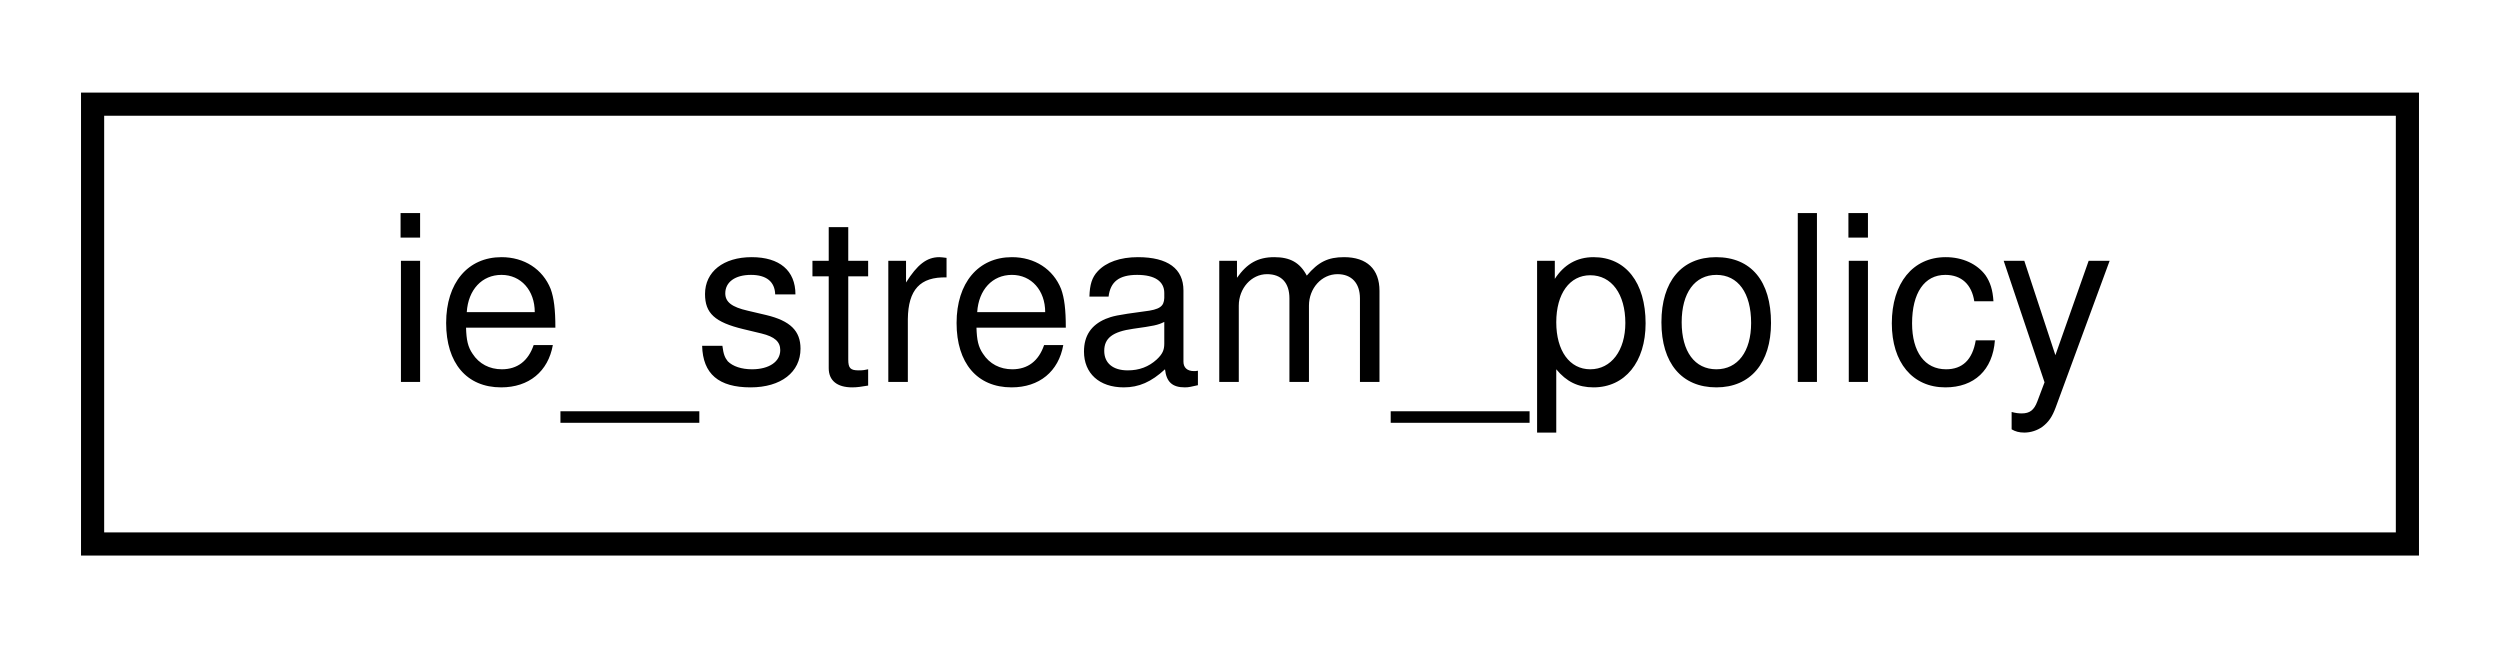
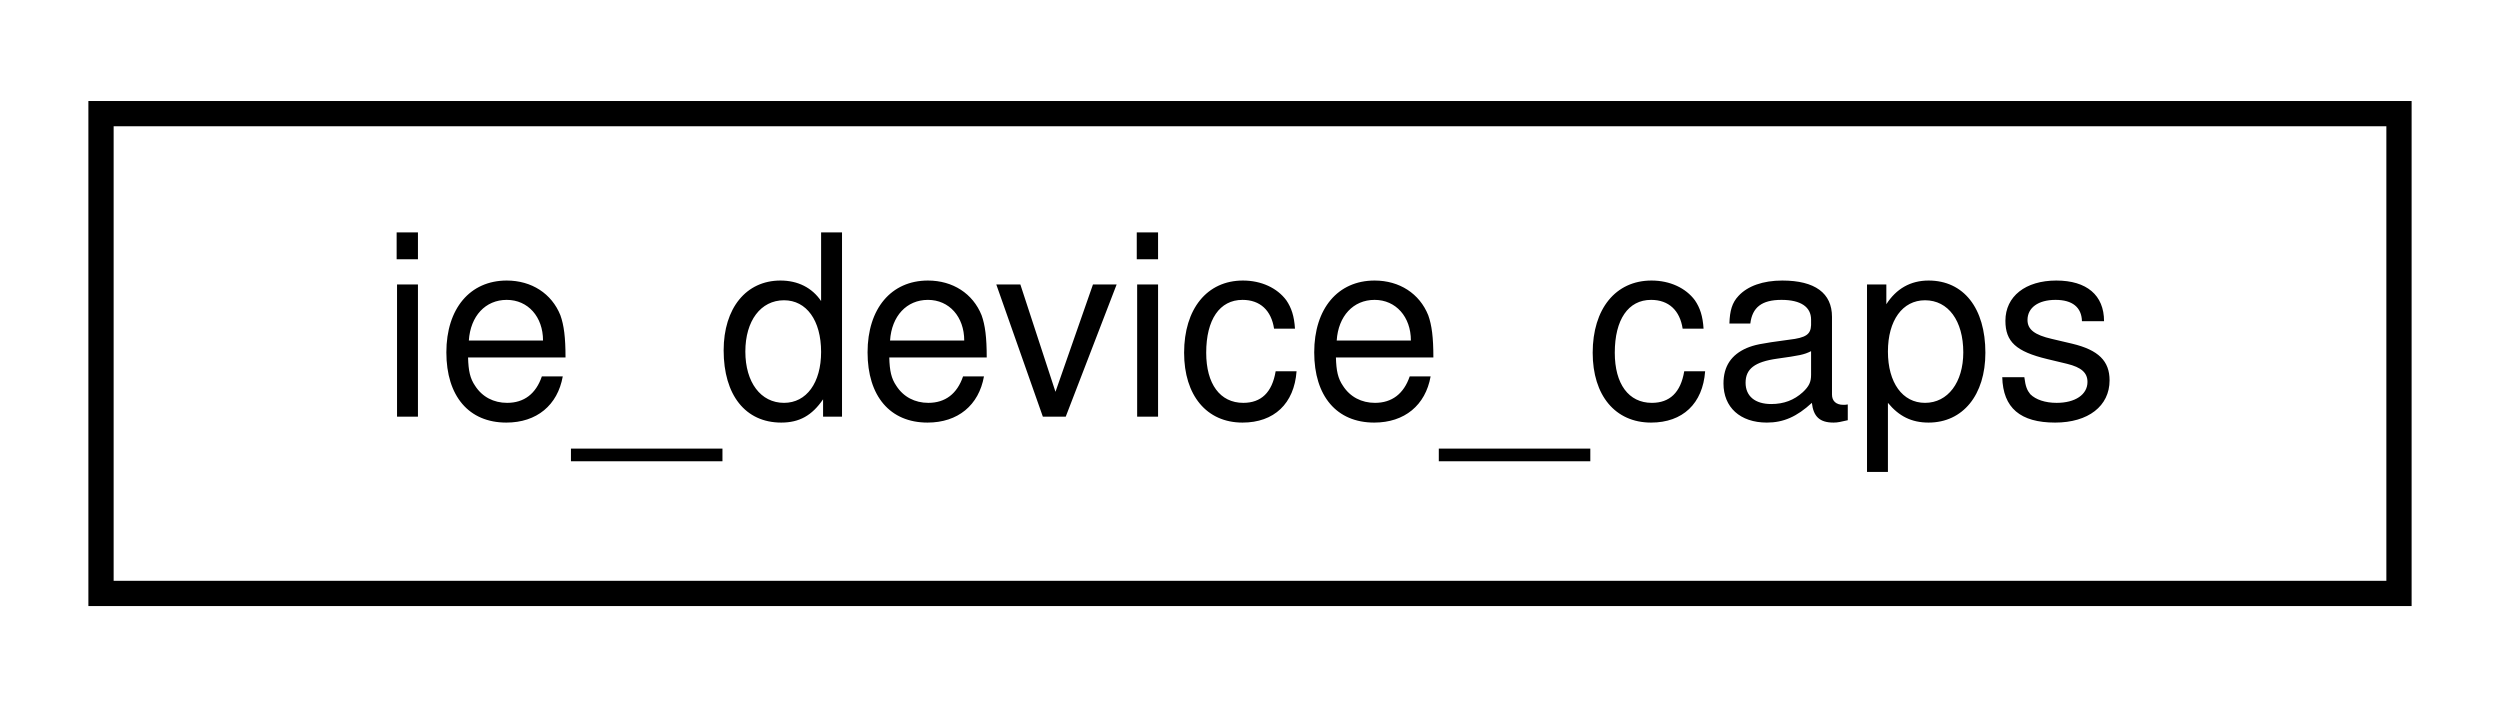
- <svg xmlns="http://www.w3.org/2000/svg" xmlns:xlink="http://www.w3.org/1999/xlink" width="108pt" height="28pt" viewBox="0.00 0.00 108.00 28.00">
+ <svg xmlns="http://www.w3.org/2000/svg" xmlns:xlink="http://www.w3.org/1999/xlink" width="99pt" height="28pt" viewBox="0.00 0.00 99.00 28.00">
  <g id="graph0" class="graph" transform="scale(1 1) rotate(0) translate(4 24)">
    <g id="node1" class="node">
      <g id="a_node1">
-         <a xlink:href="structie__stream__policy.html" target="_top" xlink:title="Policy controlling prefetch and streaming behavior.">
-           <polygon fill="none" stroke="black" points="0,-0.5 0,-19.5 100,-19.5 100,-0.5 0,-0.5" />
-           <text text-anchor="middle" x="50" y="-7.5" font-family="Helvetica,sans-Serif" font-size="10.00">ie_stream_policy</text>
+         <a xlink:href="structie__device__caps.html" target="_top" xlink:title="Capabilities reported by a device backend.">
+           <polygon fill="none" stroke="black" points="0,-0.5 0,-19.5 91,-19.5 91,-0.5 0,-0.5" />
+           <text text-anchor="middle" x="45.5" y="-7.5" font-family="Helvetica,sans-Serif" font-size="10.00">ie_device_caps</text>
        </a>
      </g>
    </g>
  </g>
</svg>
